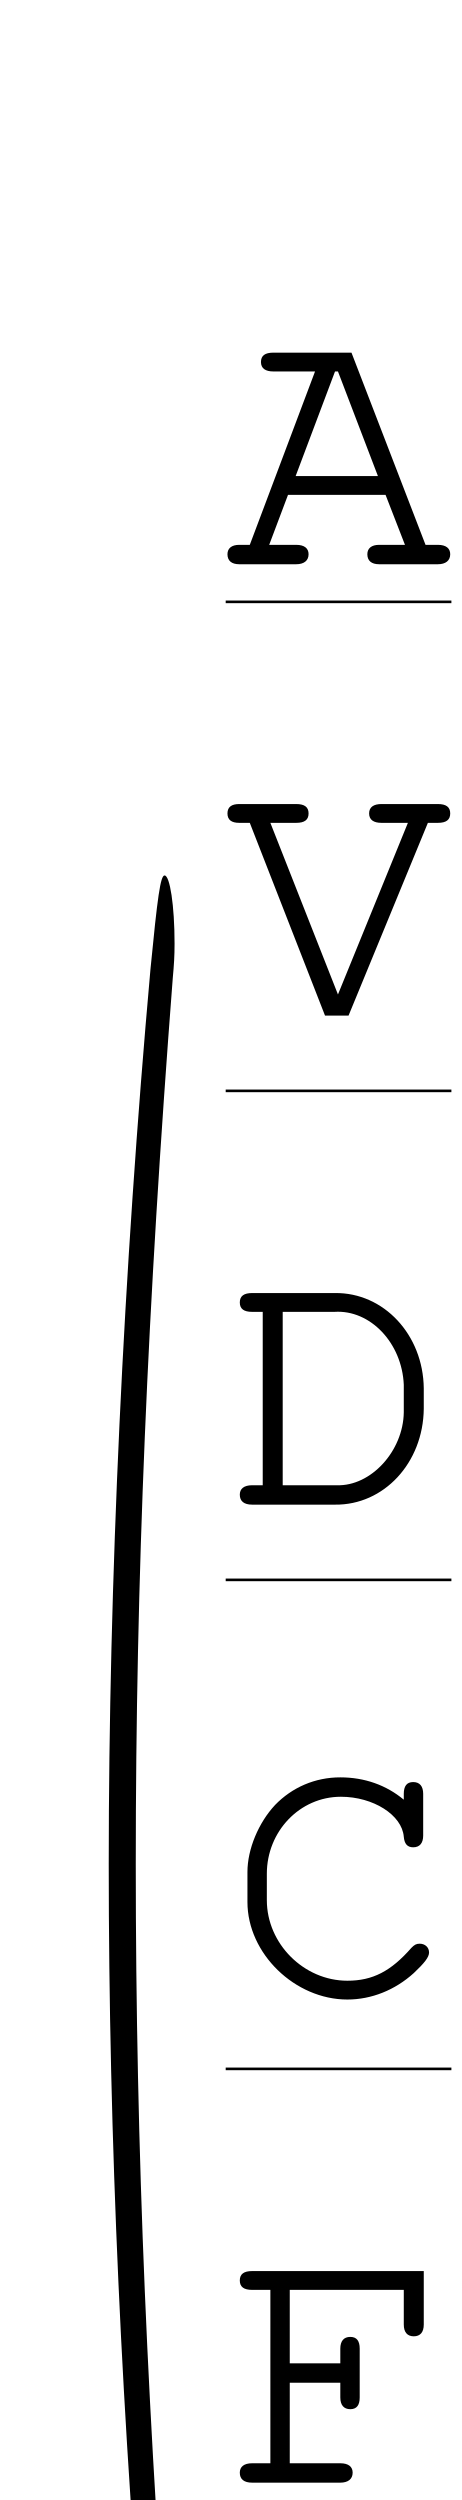
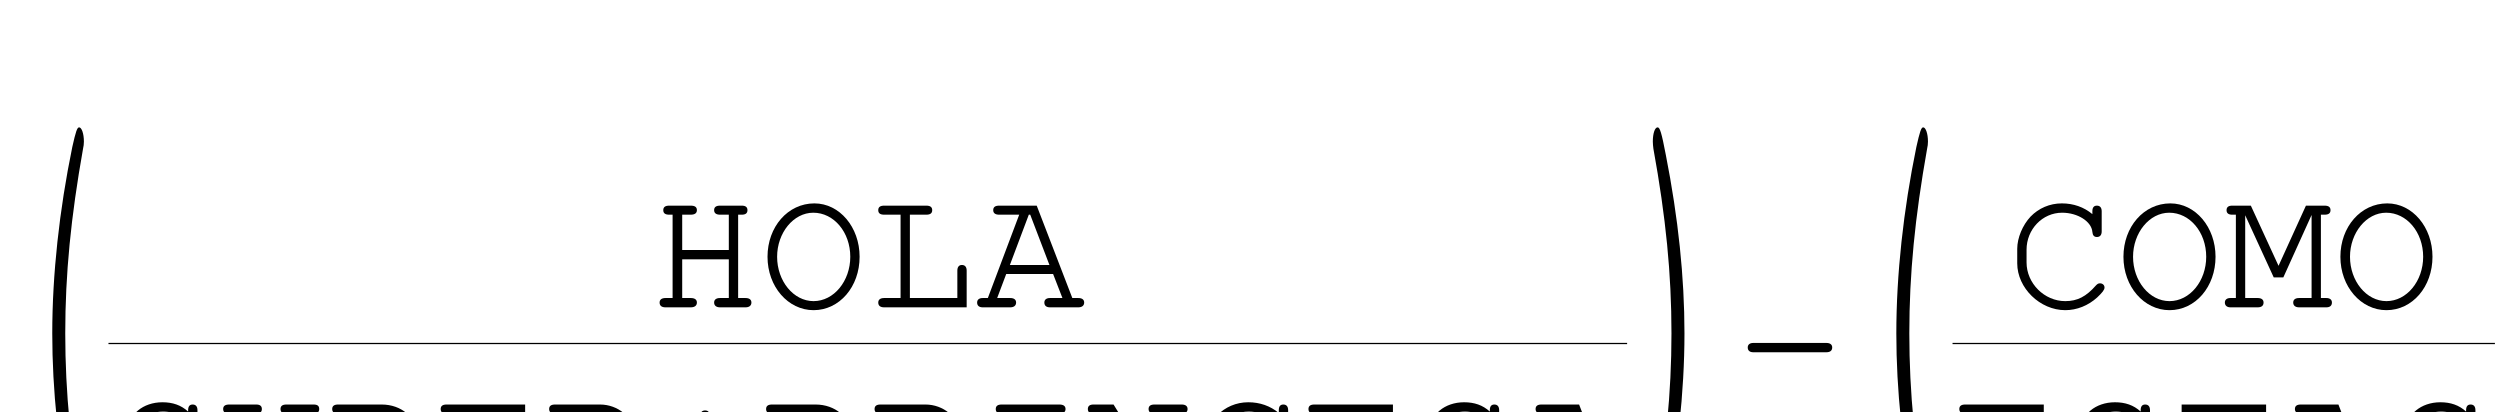
- <svg xmlns="http://www.w3.org/2000/svg" version="1.1">
-   <g transform="translate(0, 580) scale(10)" font-family="Courier" font-size="10">
+ <svg xmlns="http://www.w3.org/2000/svg" version="1.1" viewbox="0 0 220 1440">
+   <g transform="translate(0, 220) scale(10)" font-family="Courier" font-size="10">
    <g transform="translate(0, 0)">
-       <g transform="translate(0, 9) scale(1, 7.25)">
+       <g transform="translate(0, 4) scale(1, 3.142857)">
        <text>(</text>
      </g>
      <g transform="translate(6, 0)">
        <g transform="translate(0, -2)">
-           <g transform="translate(0.0, -11)">
-             <g transform="translate(0, -2)">
-               <g transform="translate(0.0, -11)">
-                 <g transform="translate(0, -2)">
-                   <g transform="translate(0.0, -11)">
-                     <g transform="translate(0, -2)">
-                       <g transform="translate(0.0, -2)">
-                         <g transform="translate(0, 0)">
-                           <text>A</text>
-                         </g>
-                       </g>
-                       <g transform="translate(0, -1)">
-                         <line x1="0" x2="6" stroke-width="0.07" stroke="black" />
-                       </g>
-                       <g transform="translate(0.0, 10)">
-                         <g transform="translate(0, 0)">
-                           <text>V</text>
-                         </g>
-                       </g>
-                     </g>
-                   </g>
-                   <g transform="translate(0, -1)">
-                     <line x1="0" x2="6" stroke-width="0.07" stroke="black" />
-                   </g>
-                   <g transform="translate(0.0, 10)">
-                     <g transform="translate(0, 0)">
-                       <text>D</text>
-                     </g>
-                   </g>
-                 </g>
-               </g>
-               <g transform="translate(0, -1)">
-                 <line x1="0" x2="6" stroke-width="0.07" stroke="black" />
-               </g>
-               <g transform="translate(0.0, 10)">
-                 <g transform="translate(0, 0)">
-                   <text>C</text>
-                 </g>
-               </g>
+           <g transform="translate(30.0, -3)">
+             <g transform="translate(0, 0)">
+               <text>H</text>
+             </g>
+             <g transform="translate(6, 0)">
+               <text>O</text>
+             </g>
+             <g transform="translate(12, 0)">
+               <text>L</text>
+             </g>
+             <g transform="translate(18, 0)">
+               <text>A</text>
            </g>
          </g>
          <g transform="translate(0, -1)">
-             <line x1="0" x2="6" stroke-width="0.07" stroke="black" />
+             <line x1="0" x2="84" stroke-width="0.07" stroke="black" />
          </g>
-           <g transform="translate(0.0, 10)">
+           <g transform="translate(0.0, 8)">
            <g transform="translate(0, 0)">
-               <text>F</text>
+               <text>S</text>
+             </g>
+             <g transform="translate(6, 0)">
+               <text>U</text>
+             </g>
+             <g transform="translate(12, 0)">
+               <text>P</text>
+             </g>
+             <g transform="translate(18, 0)">
+               <text>E</text>
+             </g>
+             <g transform="translate(24, 0)">
+               <text>R</text>
+             </g>
+             <g transform="translate(30, 0)">
+               <text>+</text>
+             </g>
+             <g transform="translate(36, 0)">
+               <text>P</text>
+             </g>
+             <g transform="translate(42, 0)">
+               <text>R</text>
+             </g>
+             <g transform="translate(48, 0)">
+               <text>I</text>
+             </g>
+             <g transform="translate(54, 0)">
+               <text>N</text>
+             </g>
+             <g transform="translate(60, 0)">
+               <text>C</text>
+             </g>
+             <g transform="translate(66, 0)">
+               <text>E</text>
+             </g>
+             <g transform="translate(72, 0)">
+               <text>S</text>
+             </g>
+             <g transform="translate(78, 0)">
+               <text>A</text>
            </g>
          </g>
        </g>
      </g>
-       <g transform="translate(12,9) scale(1, 7.25)">
+       <g transform="translate(90,4) scale(1, 3.142857)">
+         <text>)</text>
+       </g>
+     </g>
+     <g transform="translate(96, 0)">
+       <text>-</text>
+     </g>
+     <g transform="translate(102, 0)">
+       <g transform="translate(0, 4) scale(1, 3.142857)">
+         <text>(</text>
+       </g>
+       <g transform="translate(6, 0)">
+         <g transform="translate(0, -2)">
+           <g transform="translate(3.0, -3)">
+             <g transform="translate(0, 0)">
+               <text>C</text>
+             </g>
+             <g transform="translate(6, 0)">
+               <text>O</text>
+             </g>
+             <g transform="translate(12, 0)">
+               <text>M</text>
+             </g>
+             <g transform="translate(18, 0)">
+               <text>O</text>
+             </g>
+           </g>
+           <g transform="translate(0, -1)">
+             <line x1="0" x2="30" stroke-width="0.07" stroke="black" />
+           </g>
+           <g transform="translate(0.0, 8)">
+             <g transform="translate(0, 0)">
+               <text>E</text>
+             </g>
+             <g transform="translate(6, 0)">
+               <text>S</text>
+             </g>
+             <g transform="translate(12, 0)">
+               <text>T</text>
+             </g>
+             <g transform="translate(18, 0)">
+               <text>A</text>
+             </g>
+             <g transform="translate(24, 0)">
+               <text>S</text>
+             </g>
+           </g>
+         </g>
+       </g>
+       <g transform="translate(36,4) scale(1, 3.142857)">
        <text>)</text>
      </g>
    </g>
  </g>
</svg>
